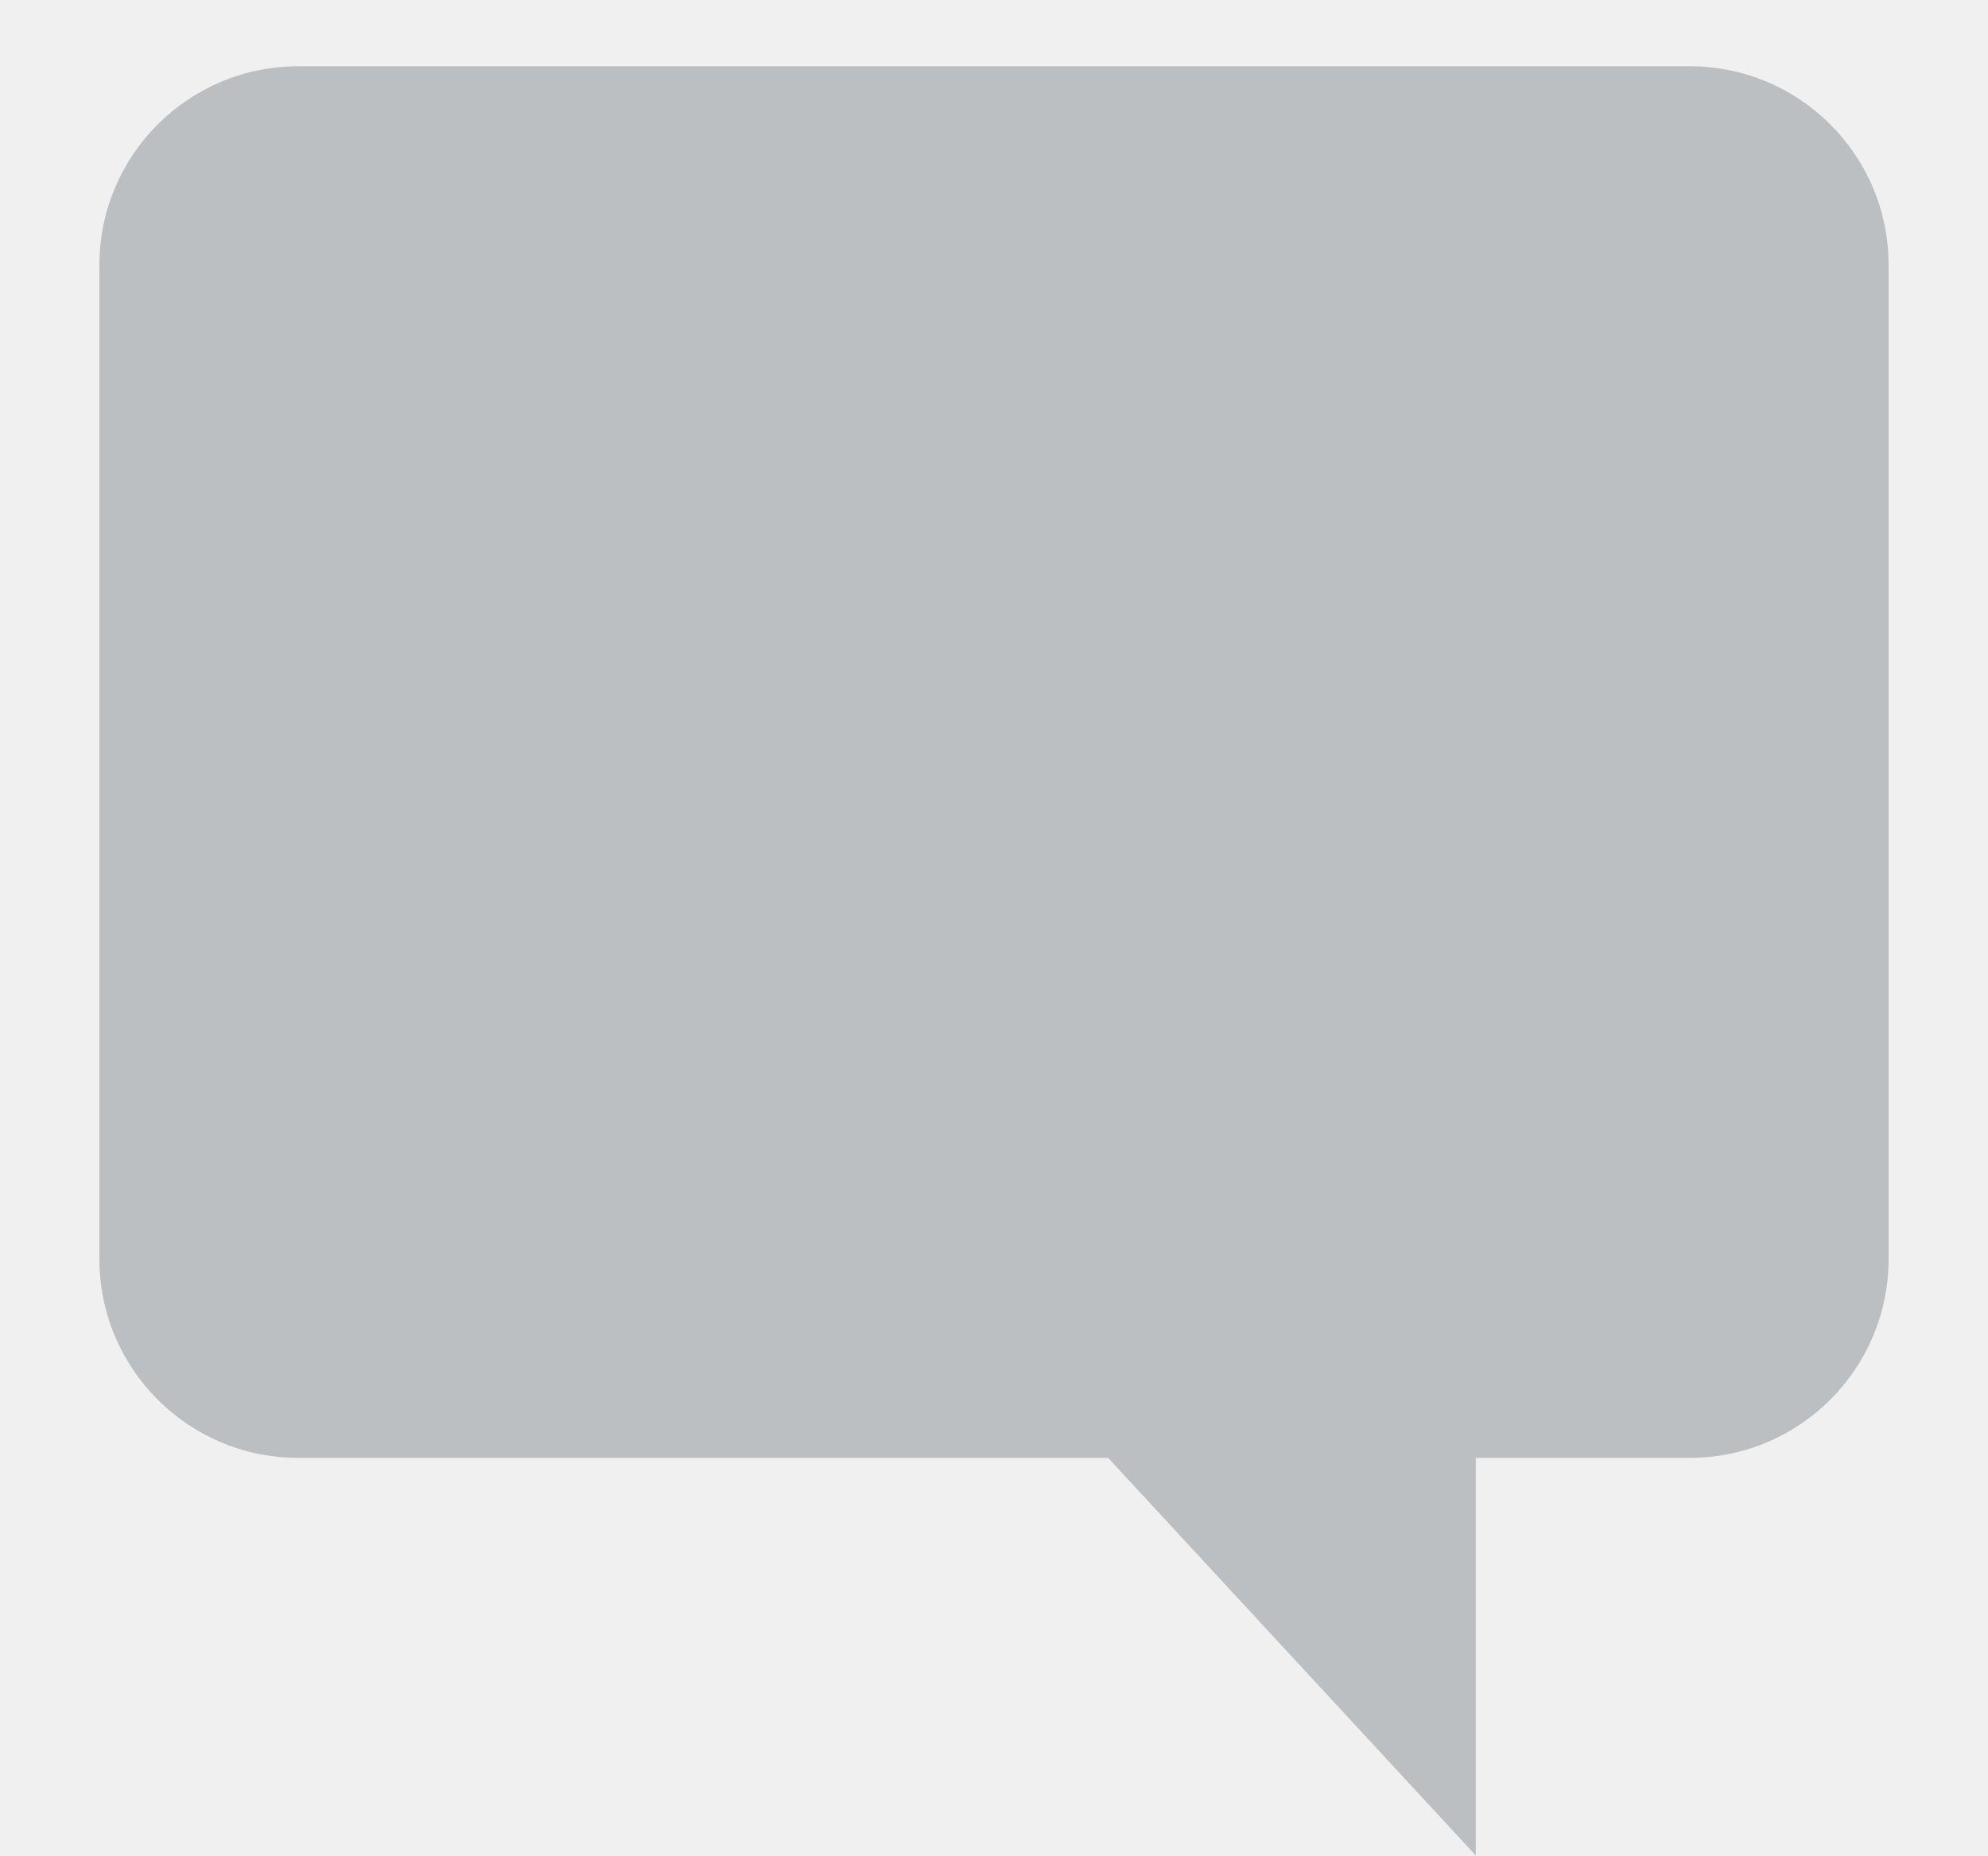
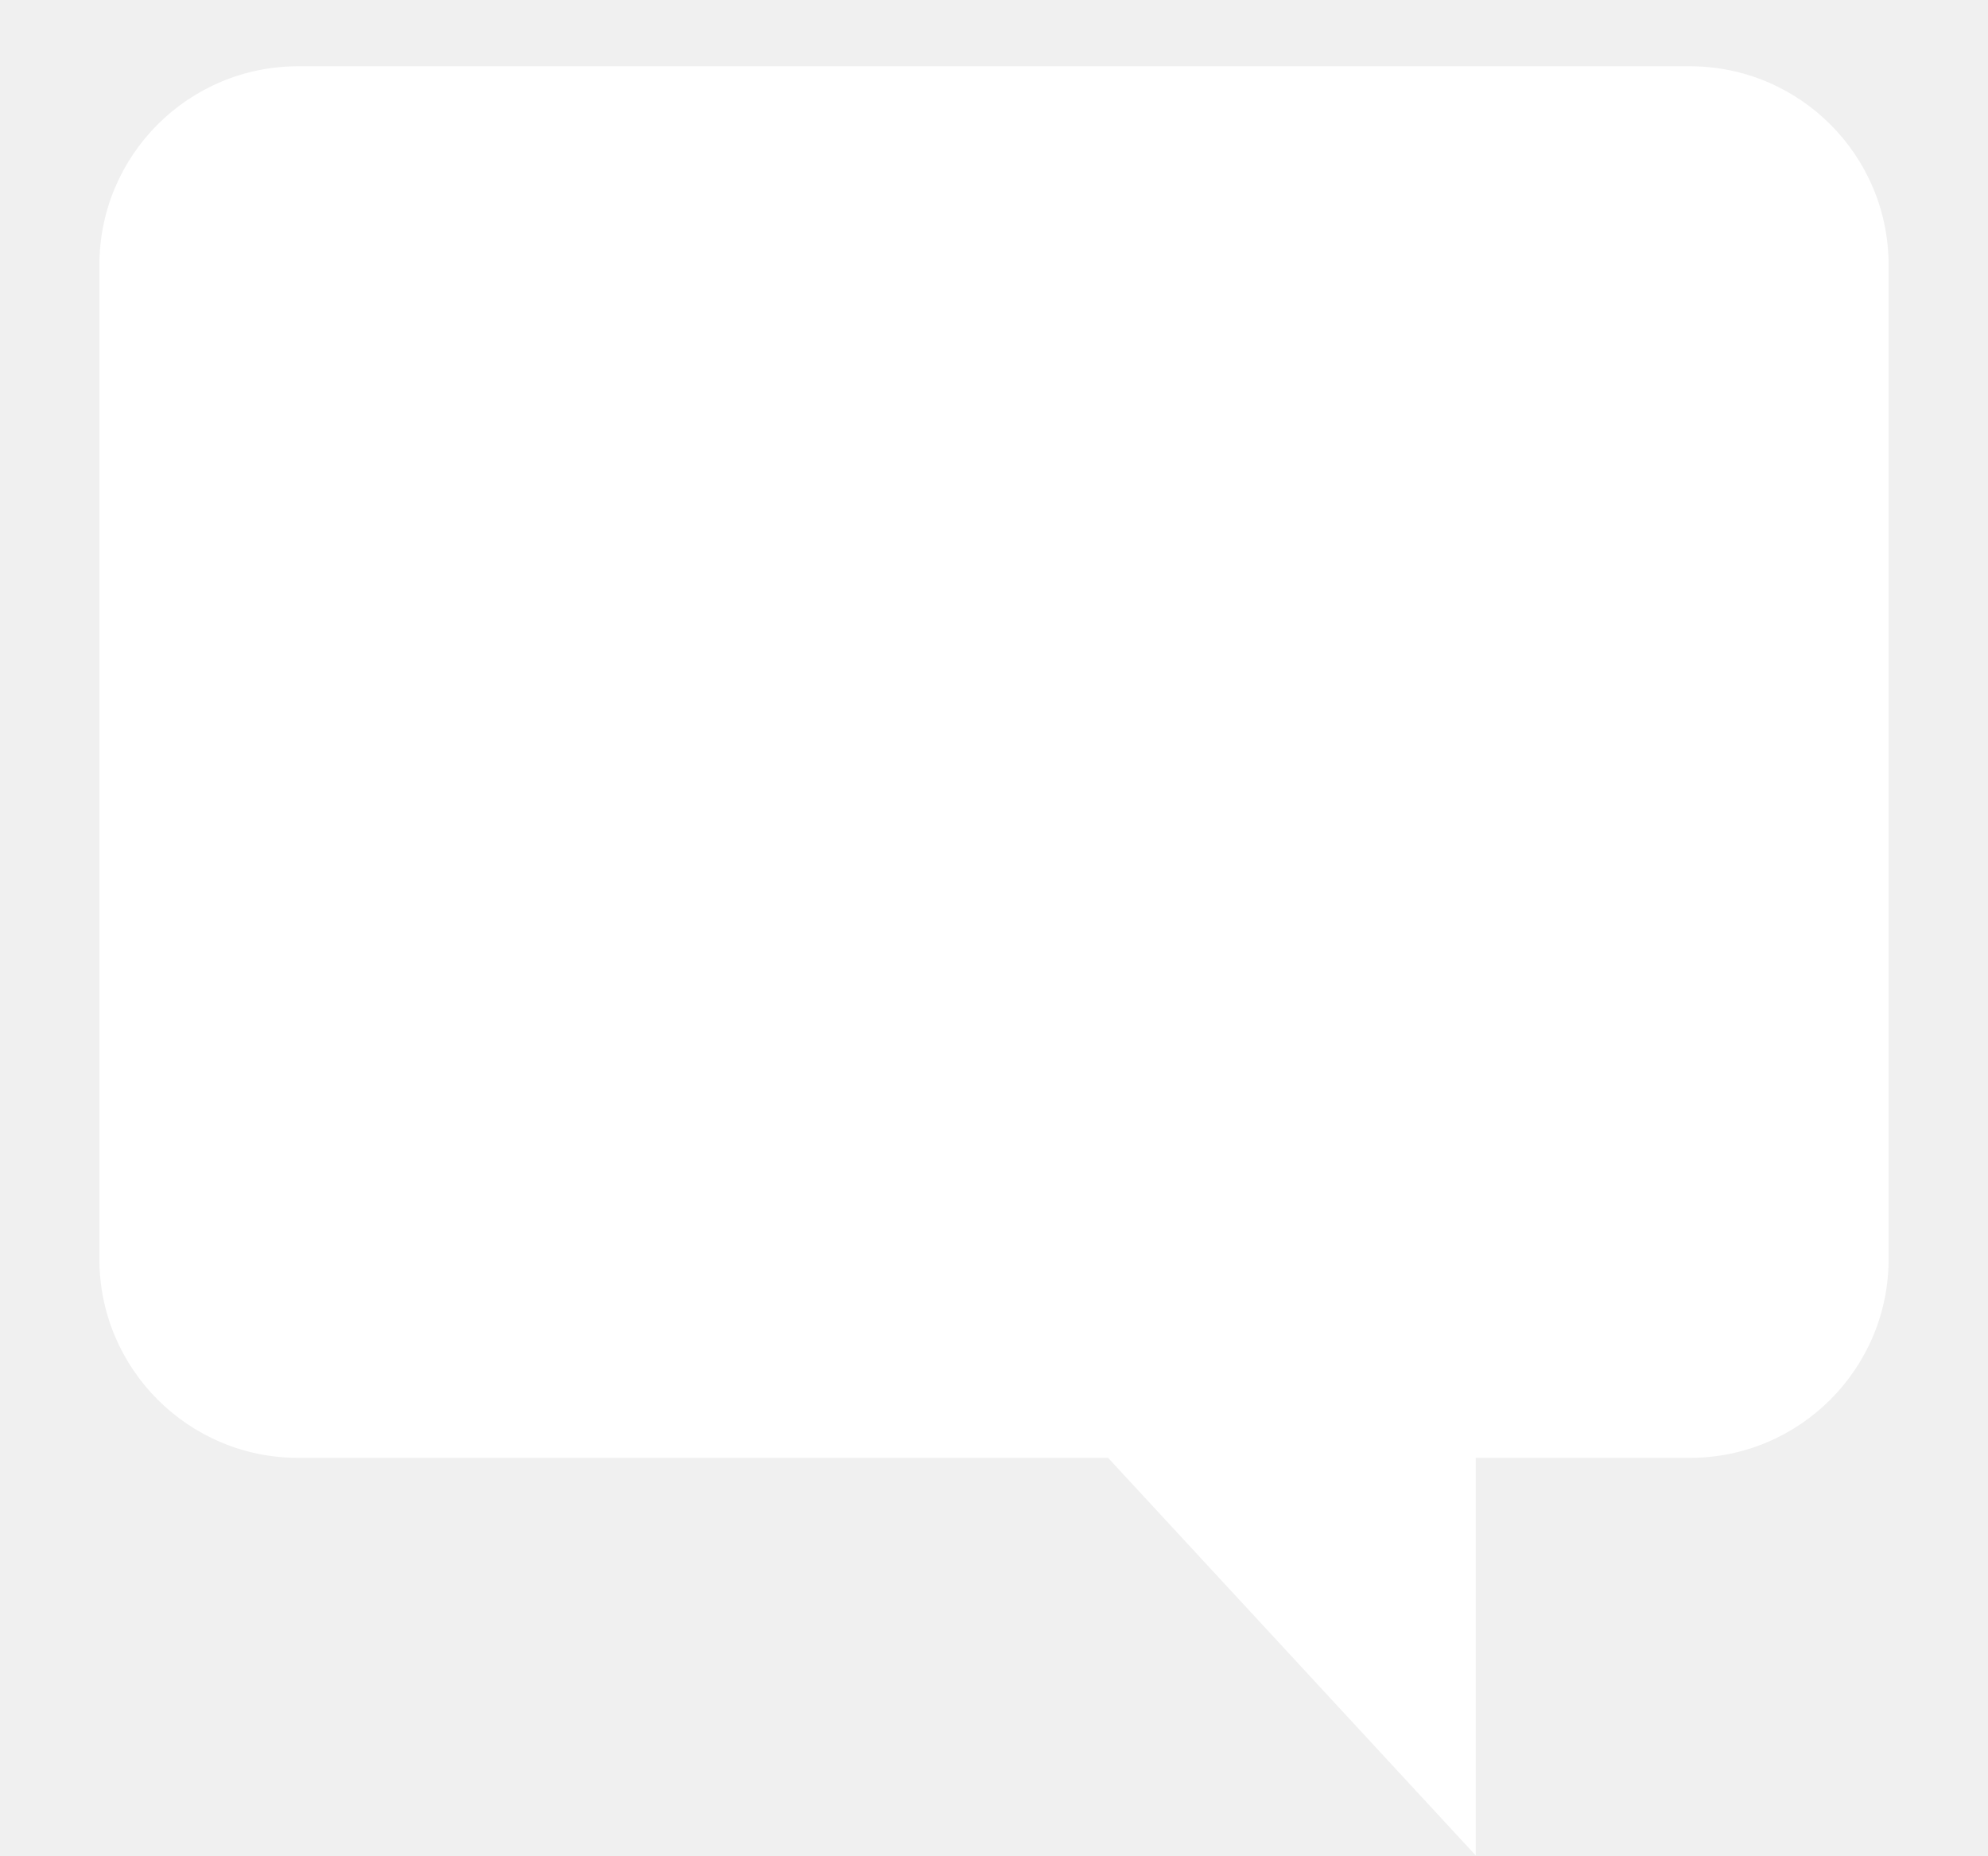
<svg xmlns="http://www.w3.org/2000/svg" width="15" height="14" viewBox="0 0 15 14" fill="none">
-   <path fill-rule="evenodd" clip-rule="evenodd" d="M11.135 11V14L8.361 11H2.25C1.422 11 0.75 10.328 0.75 9.5V2C0.75 1.171 1.422 0.5 2.25 0.5H12.75C13.578 0.5 14.25 1.171 14.25 2V9.5C14.25 10.328 13.578 11 12.75 11H11.135Z" fill="#BCBFC2" />
+   <path fill-rule="evenodd" clip-rule="evenodd" d="M11.135 11V14L8.361 11H2.25C1.422 11 0.75 10.328 0.75 9.5V2C0.75 1.171 1.422 0.5 2.25 0.5H12.75C13.578 0.5 14.25 1.171 14.25 2V9.5C14.25 10.328 13.578 11 12.75 11H11.135Z" fill="#FFFFFF" />
</svg>
